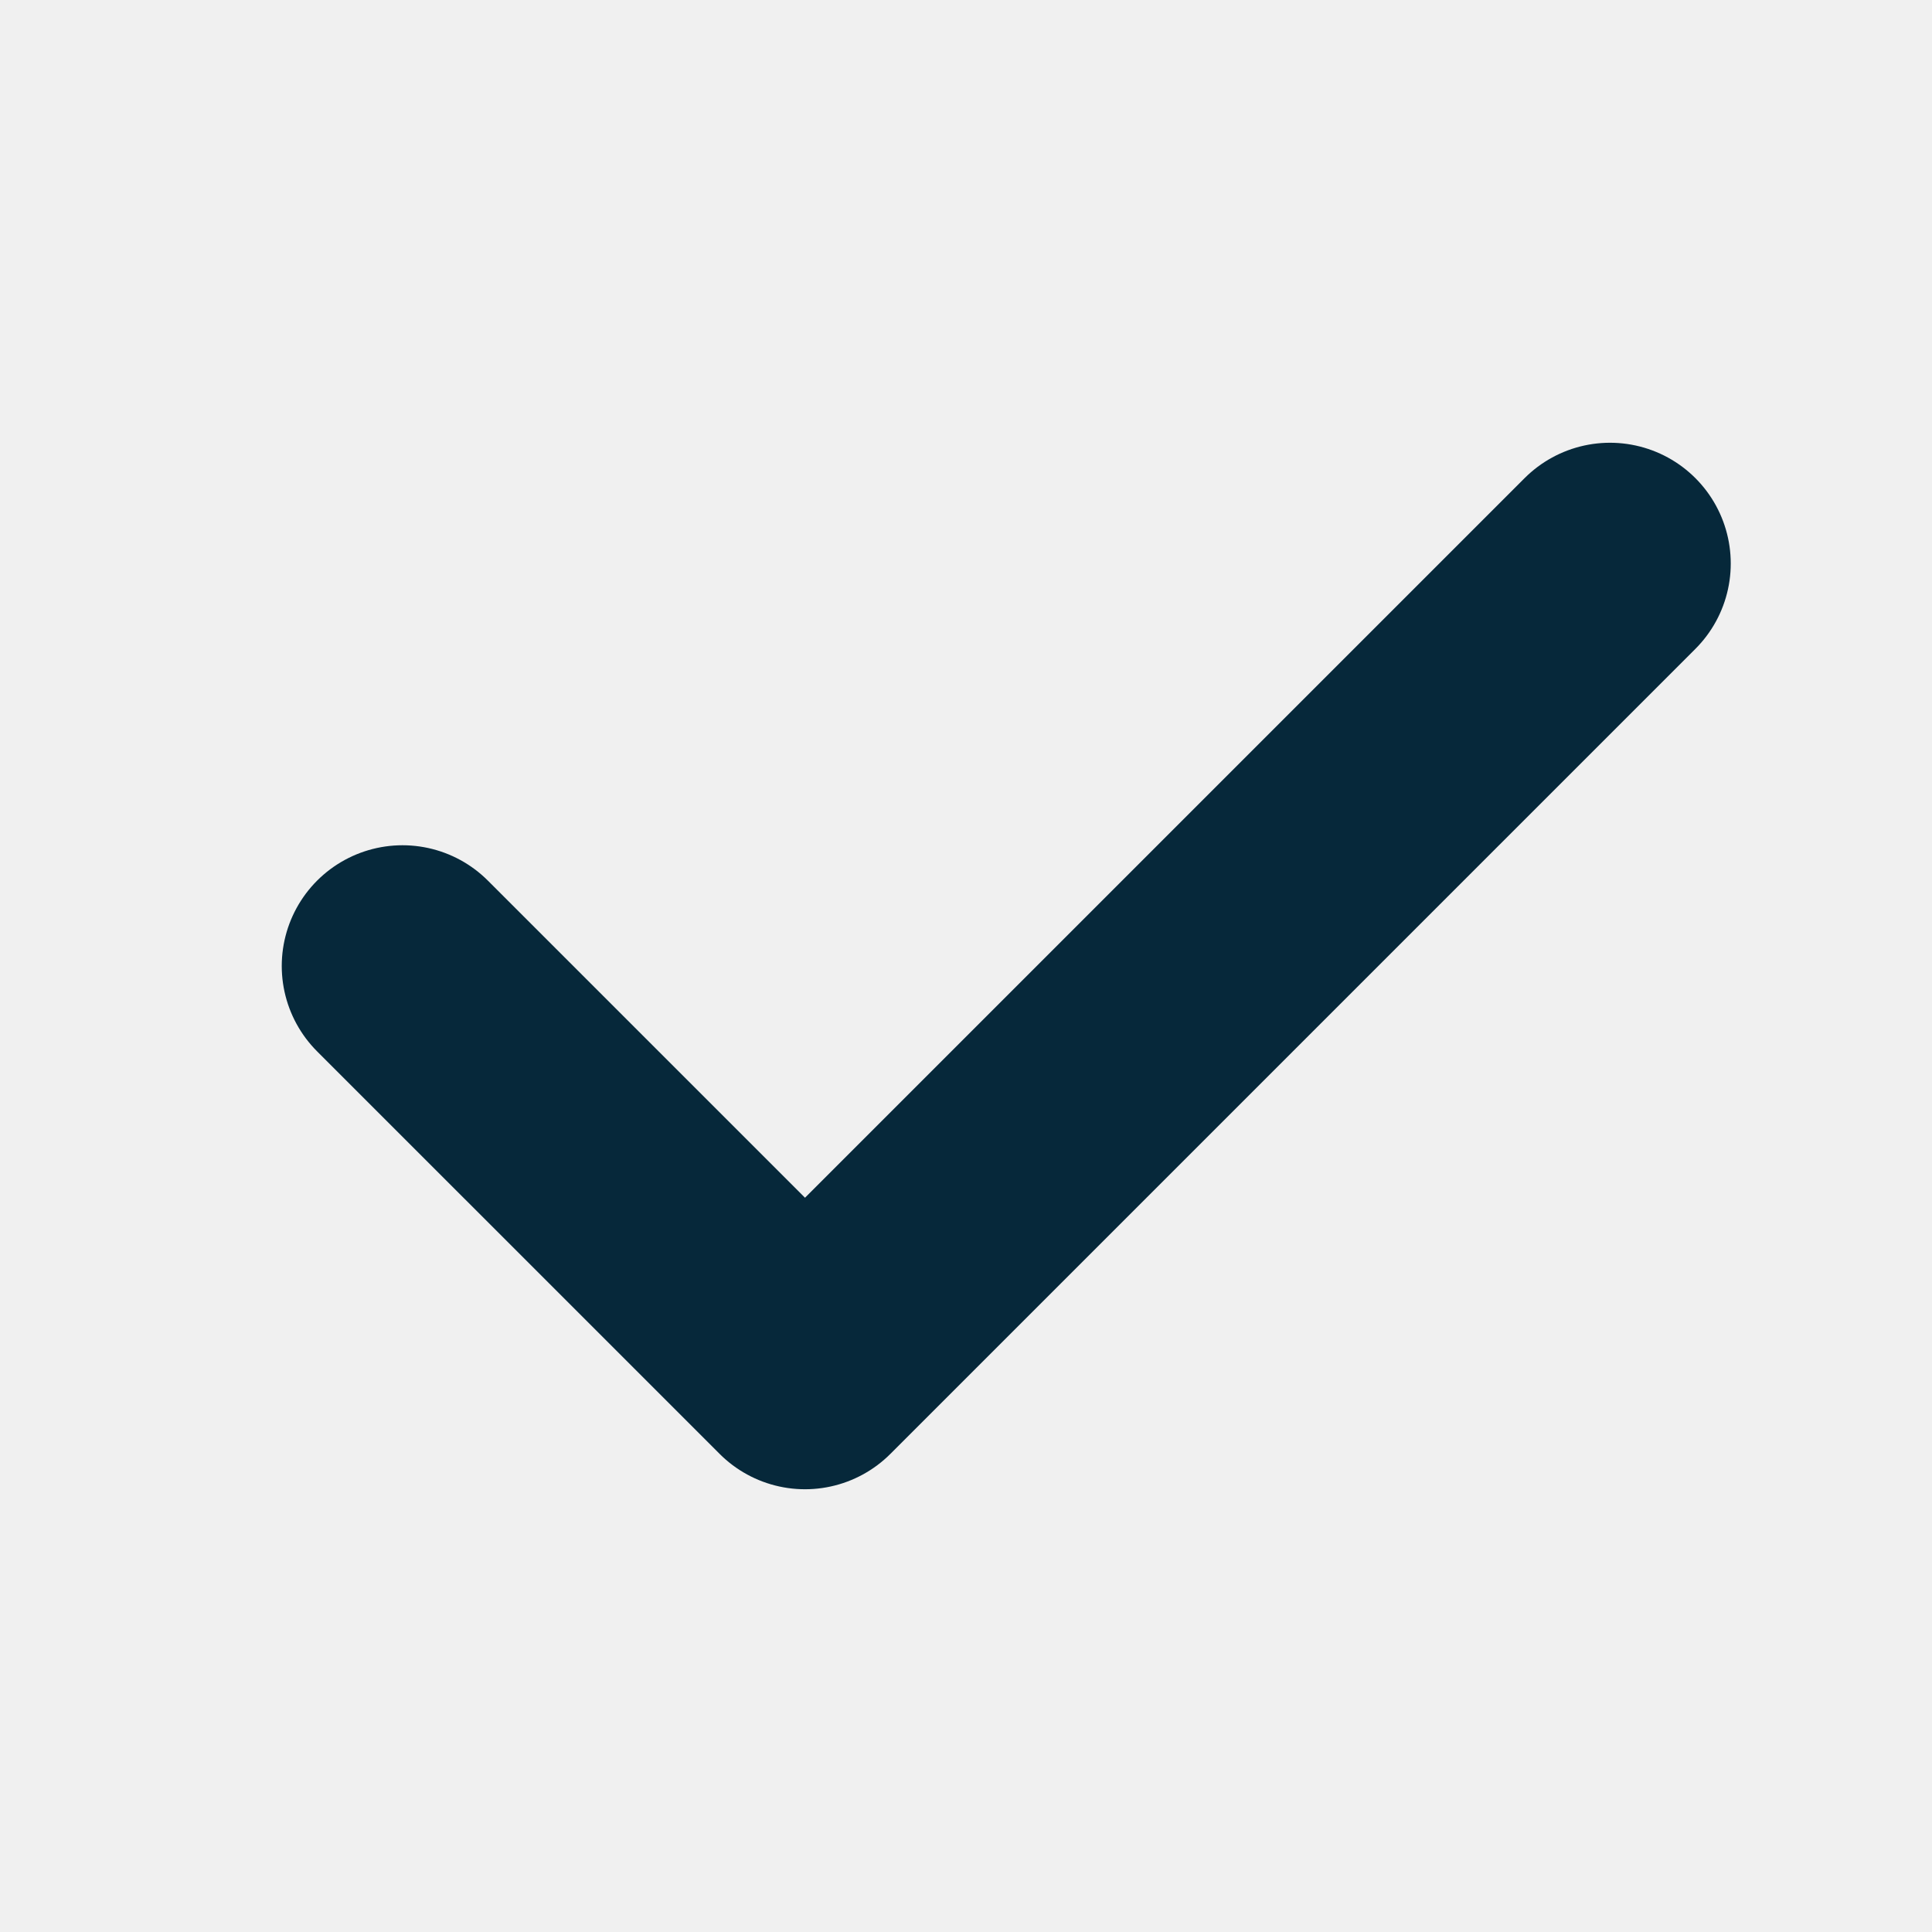
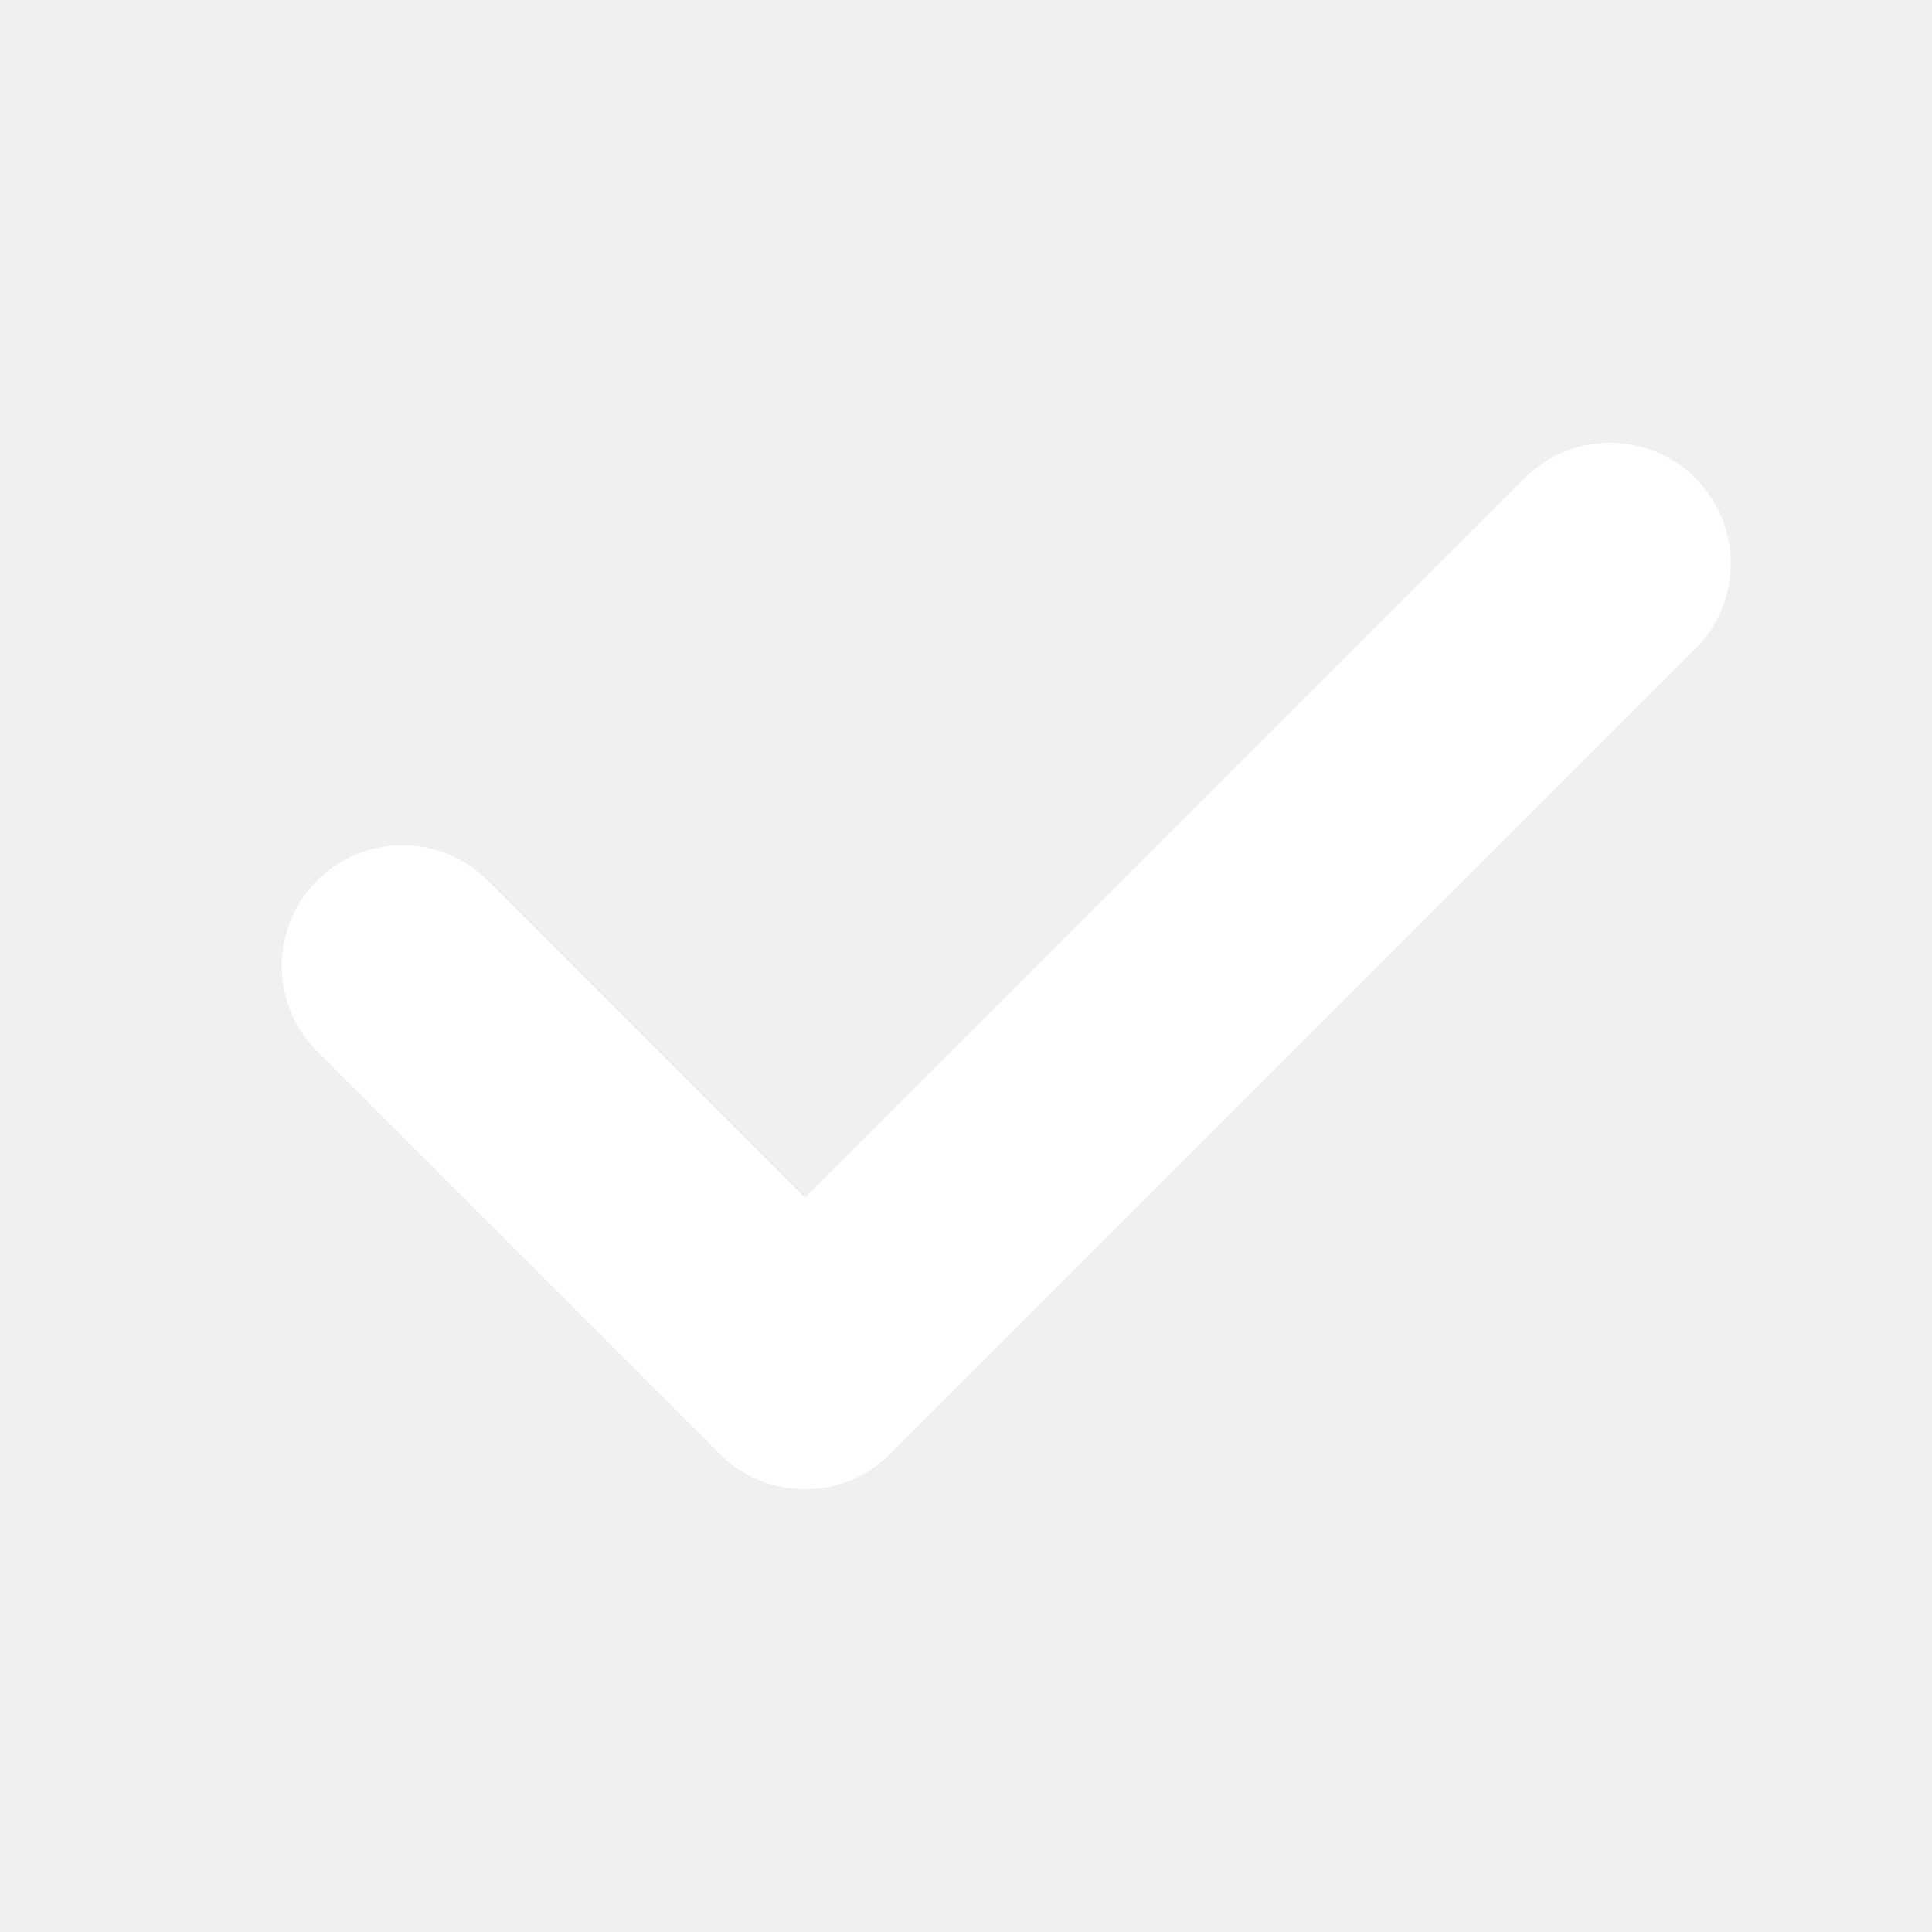
- <svg xmlns="http://www.w3.org/2000/svg" width="14" height="14" viewBox="0 0 24 24" fill="none" stroke="#06283a" stroke-width="3" stroke-linecap="round" stroke-linejoin="round">
+ <svg xmlns="http://www.w3.org/2000/svg" width="14" height="14" viewBox="0 0 24 24" fill="none" stroke="#ffffff" stroke-width="3" stroke-linecap="round" stroke-linejoin="round">
  <path d="M5 12l5 5l10 -10" />
</svg>
